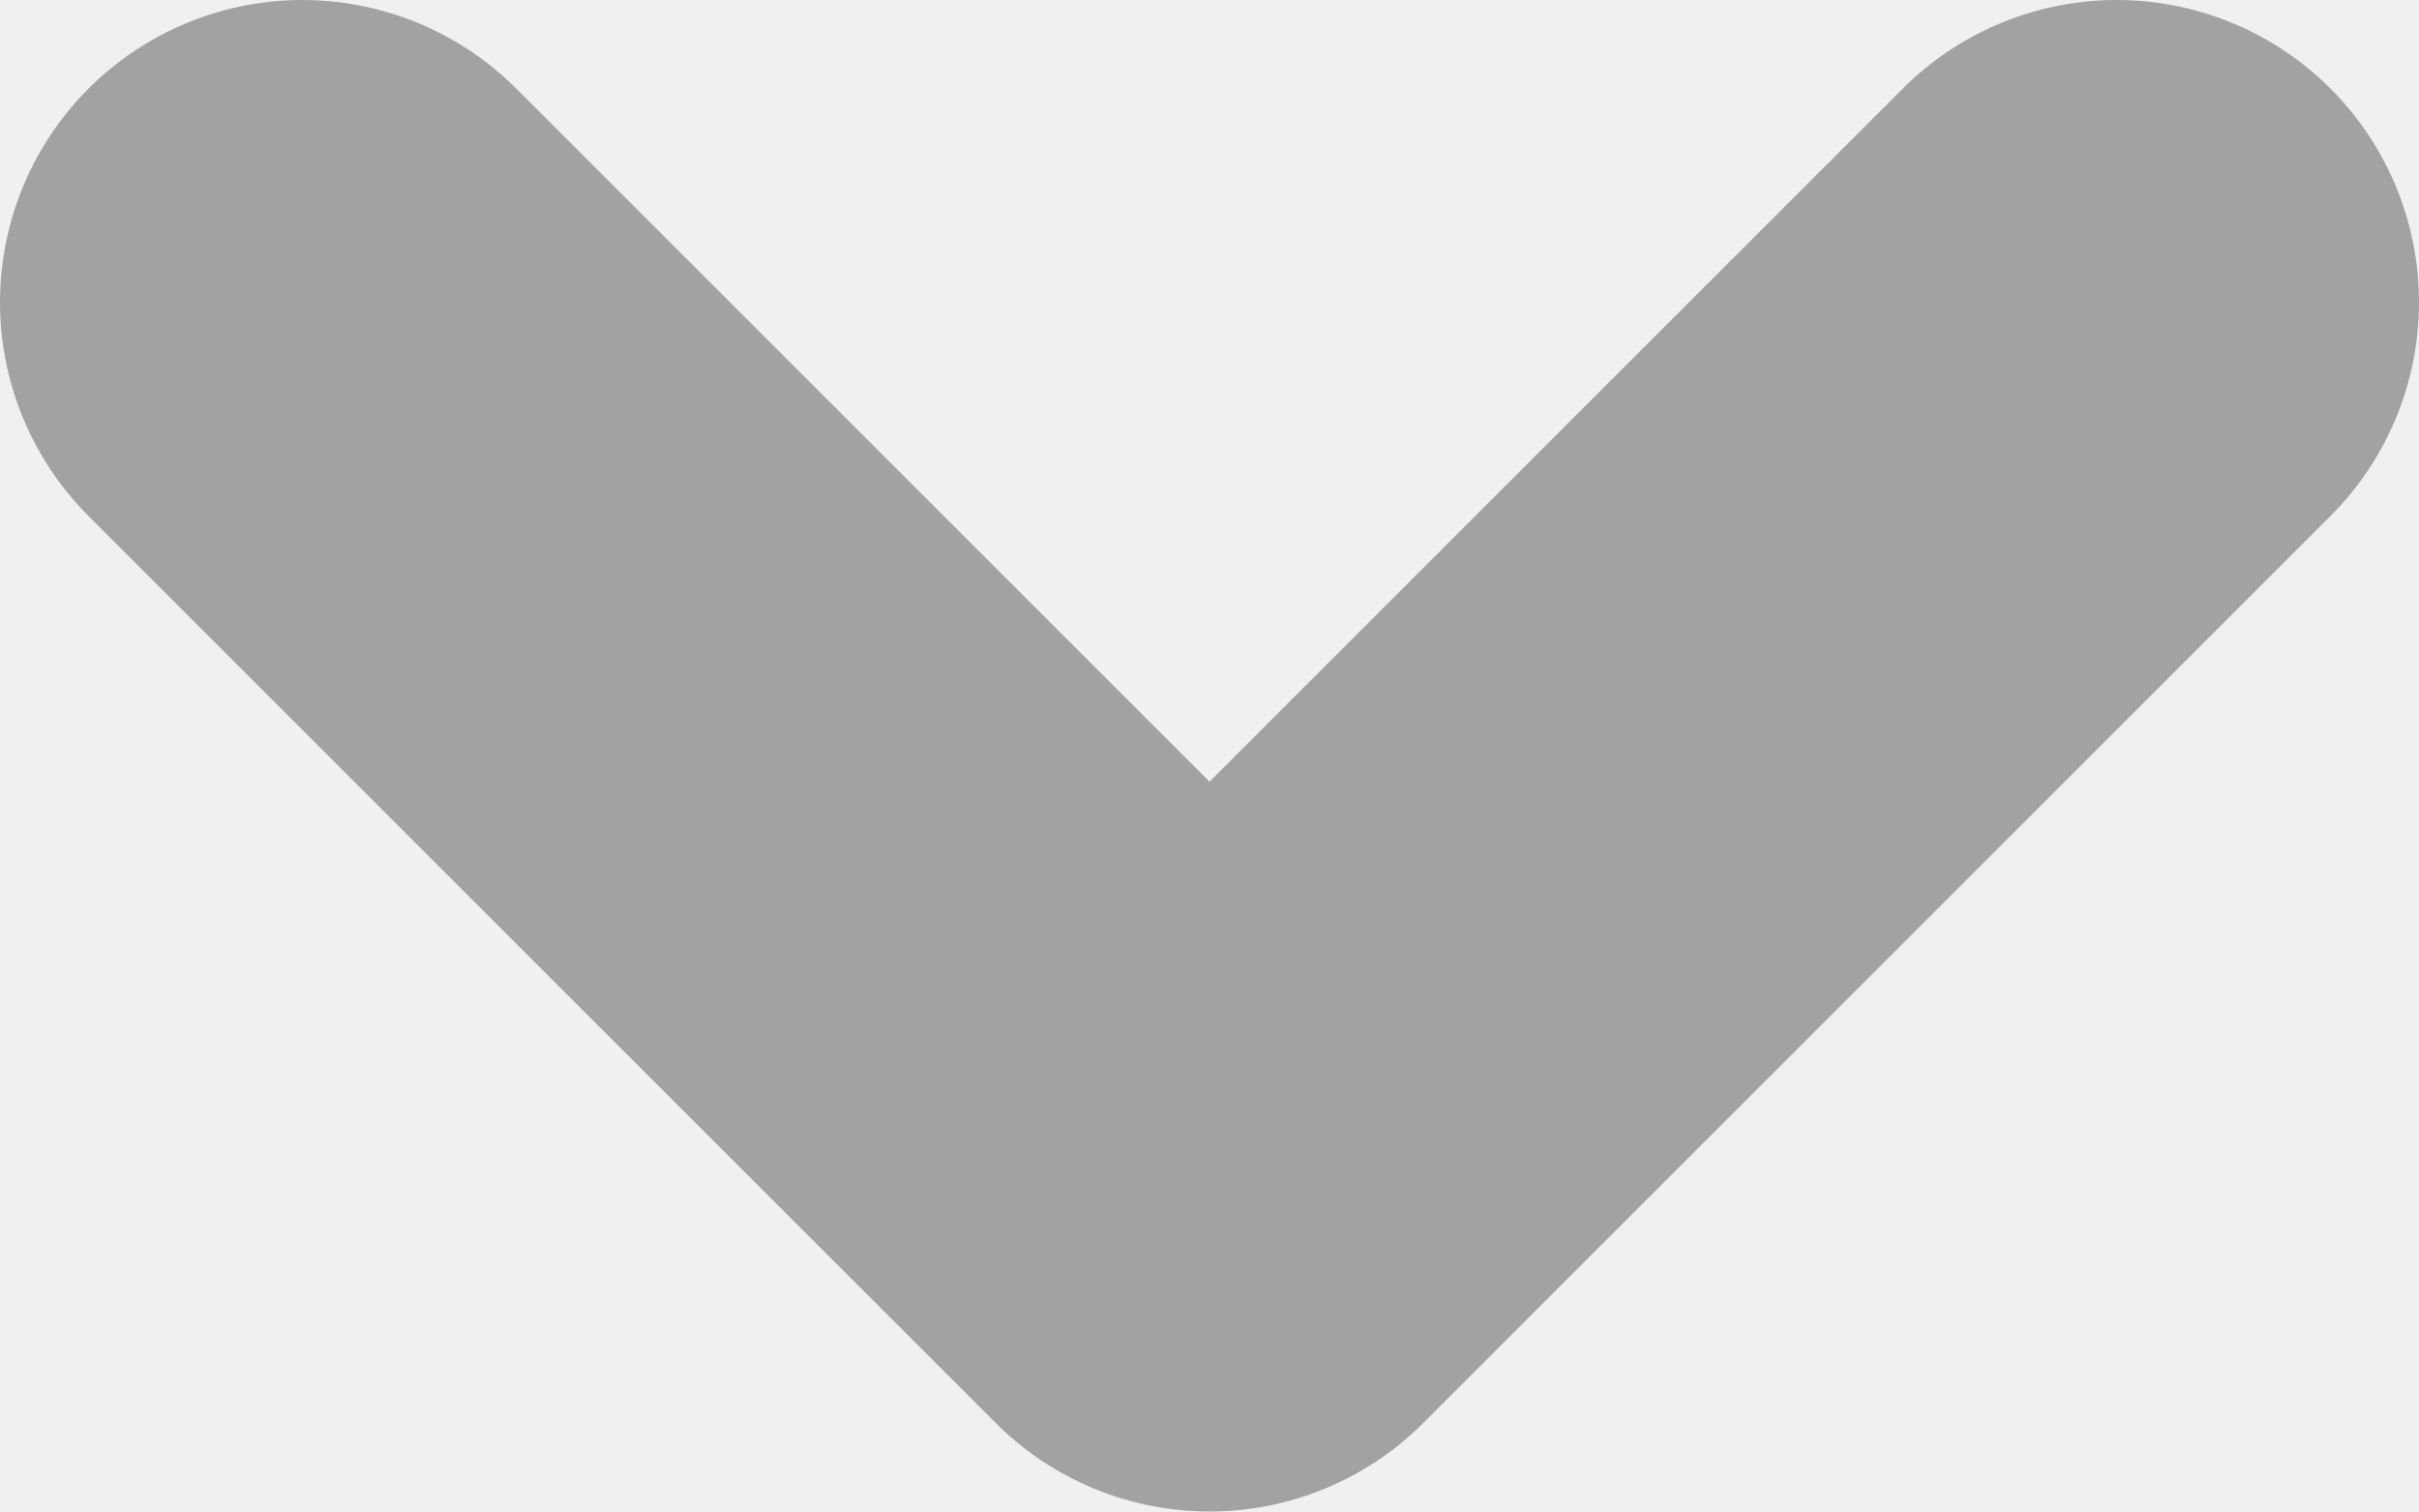
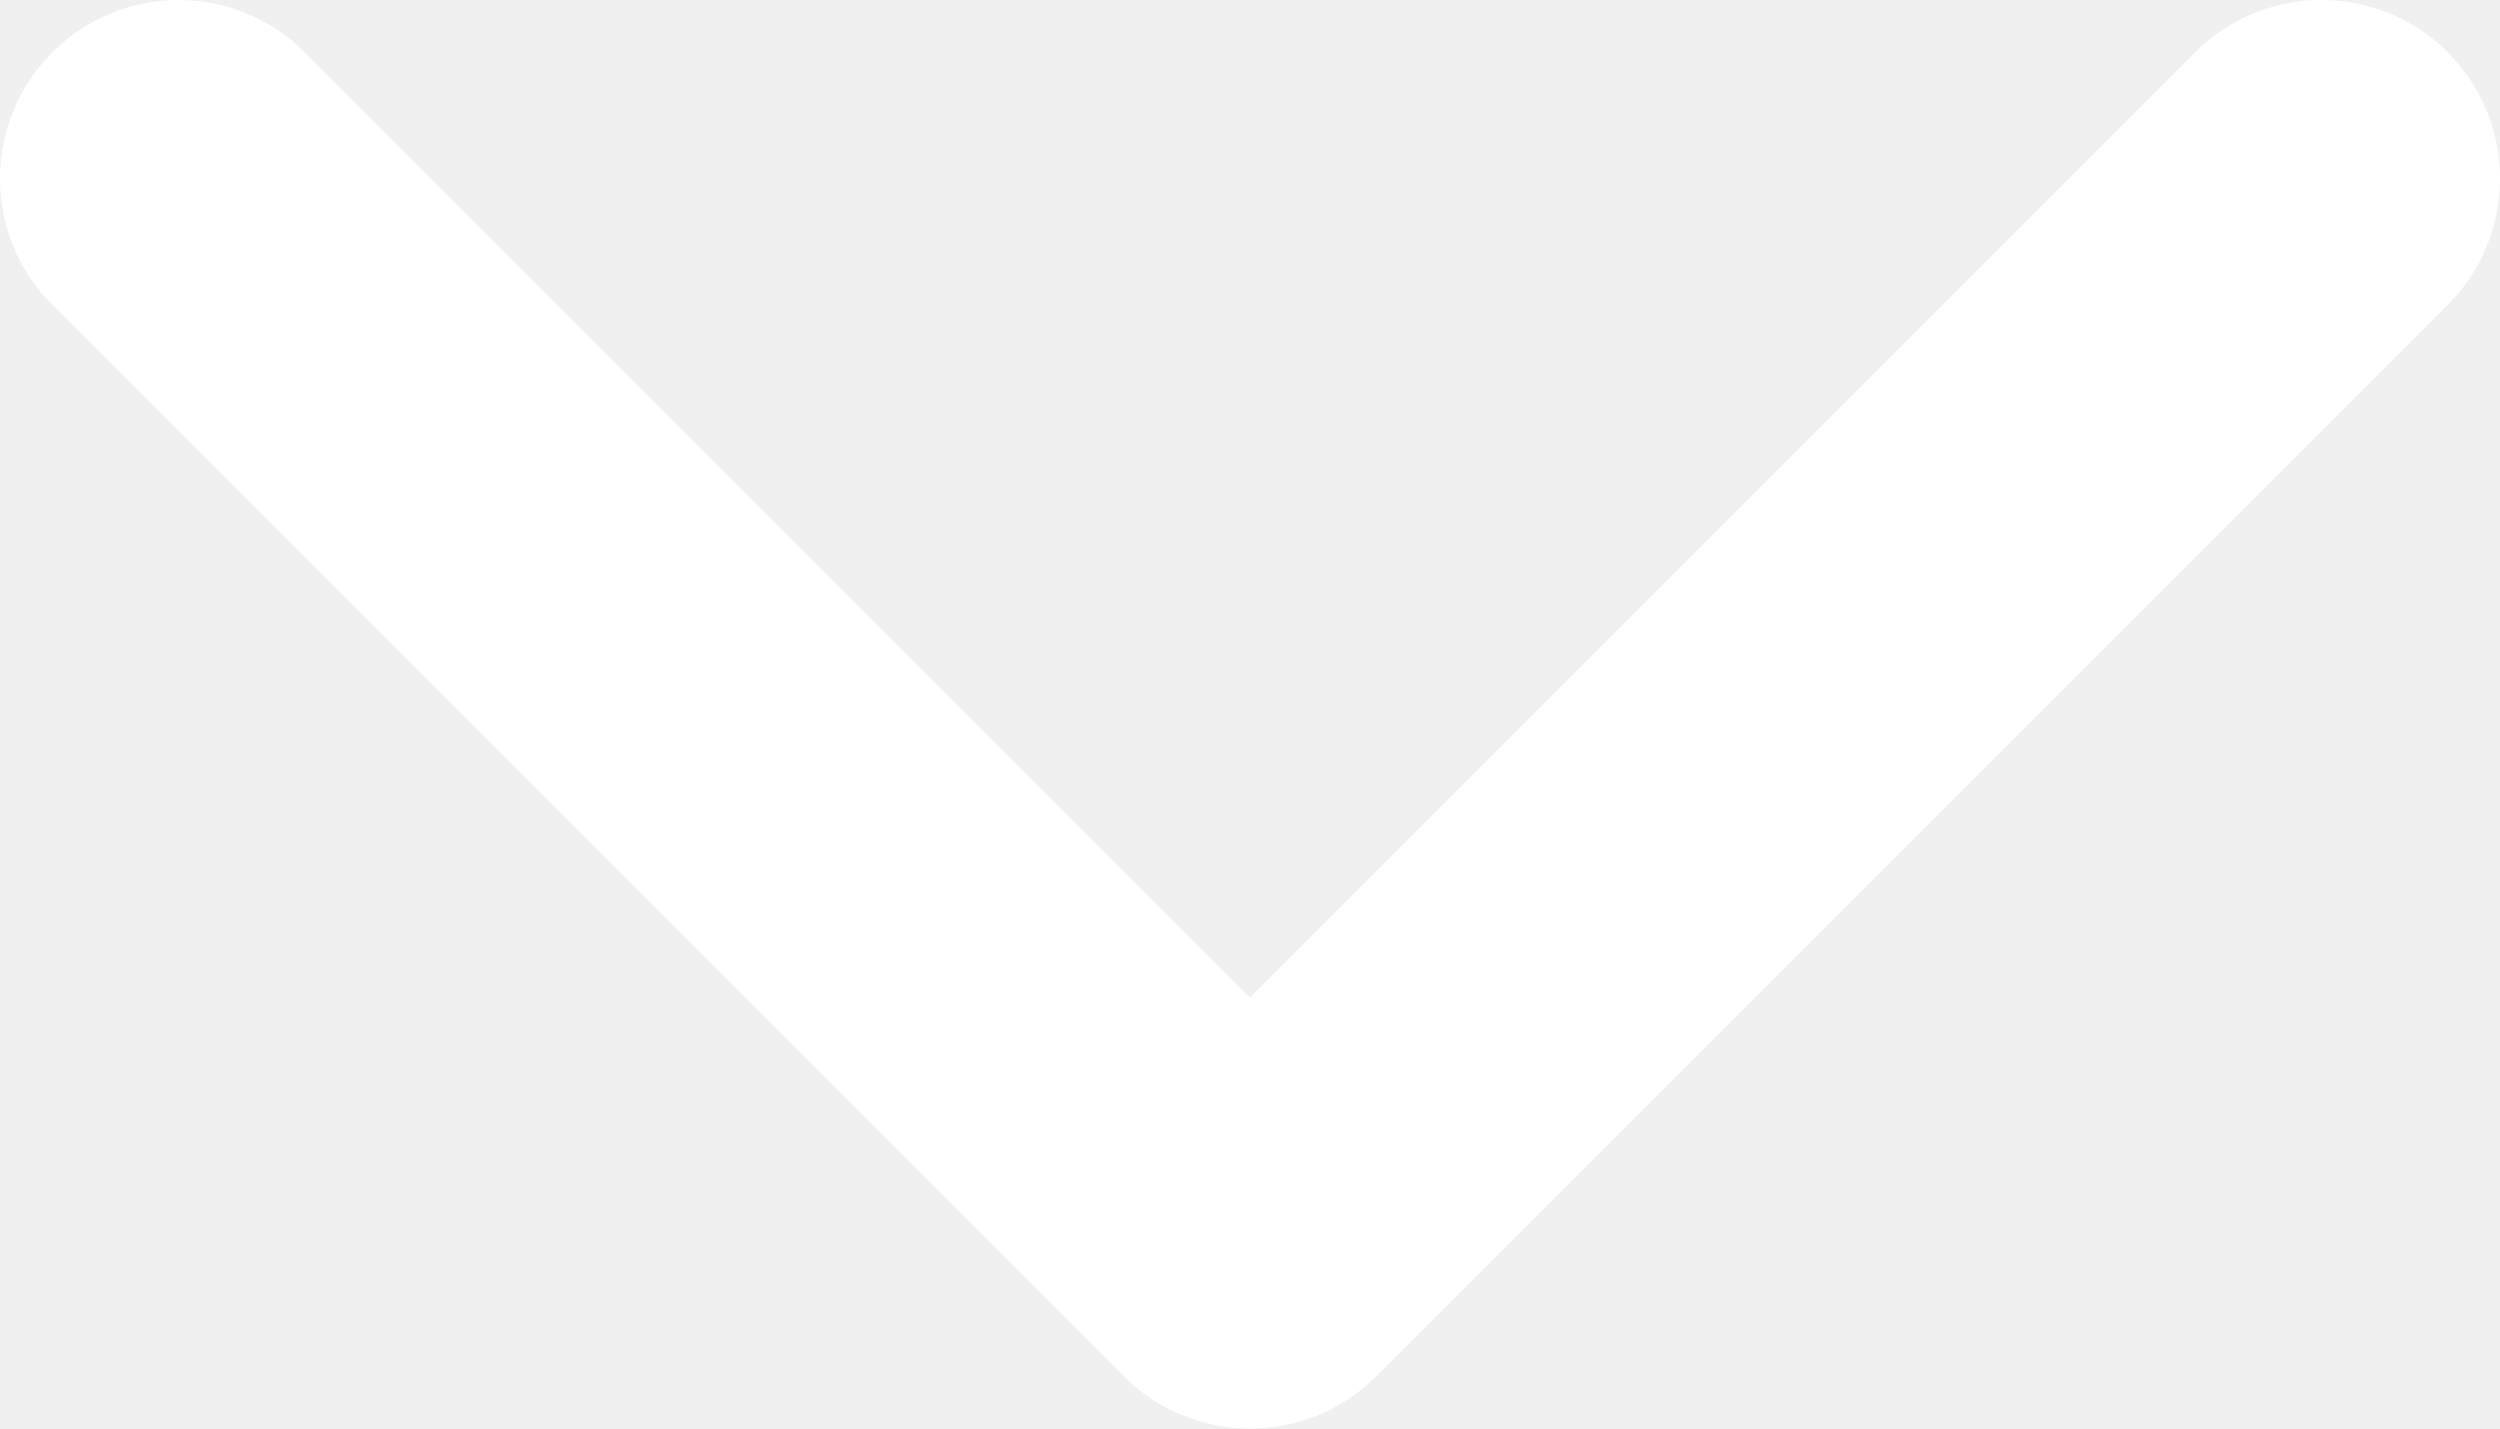
- <svg xmlns="http://www.w3.org/2000/svg" width="8" height="5" viewBox="0 0 8 5" fill="none">
-   <path d="M1 1L4 4L7 1" stroke="#A2A2A2" stroke-width="2" stroke-linecap="round" stroke-linejoin="round" />
+ <svg xmlns="http://www.w3.org/2000/svg" width="14" height="8" viewBox="0 0 14 8" fill="none">
+   <path d="M1 1L7 7L13 1" stroke="white" stroke-width="2" stroke-linecap="round" stroke-linejoin="round" />
</svg>
